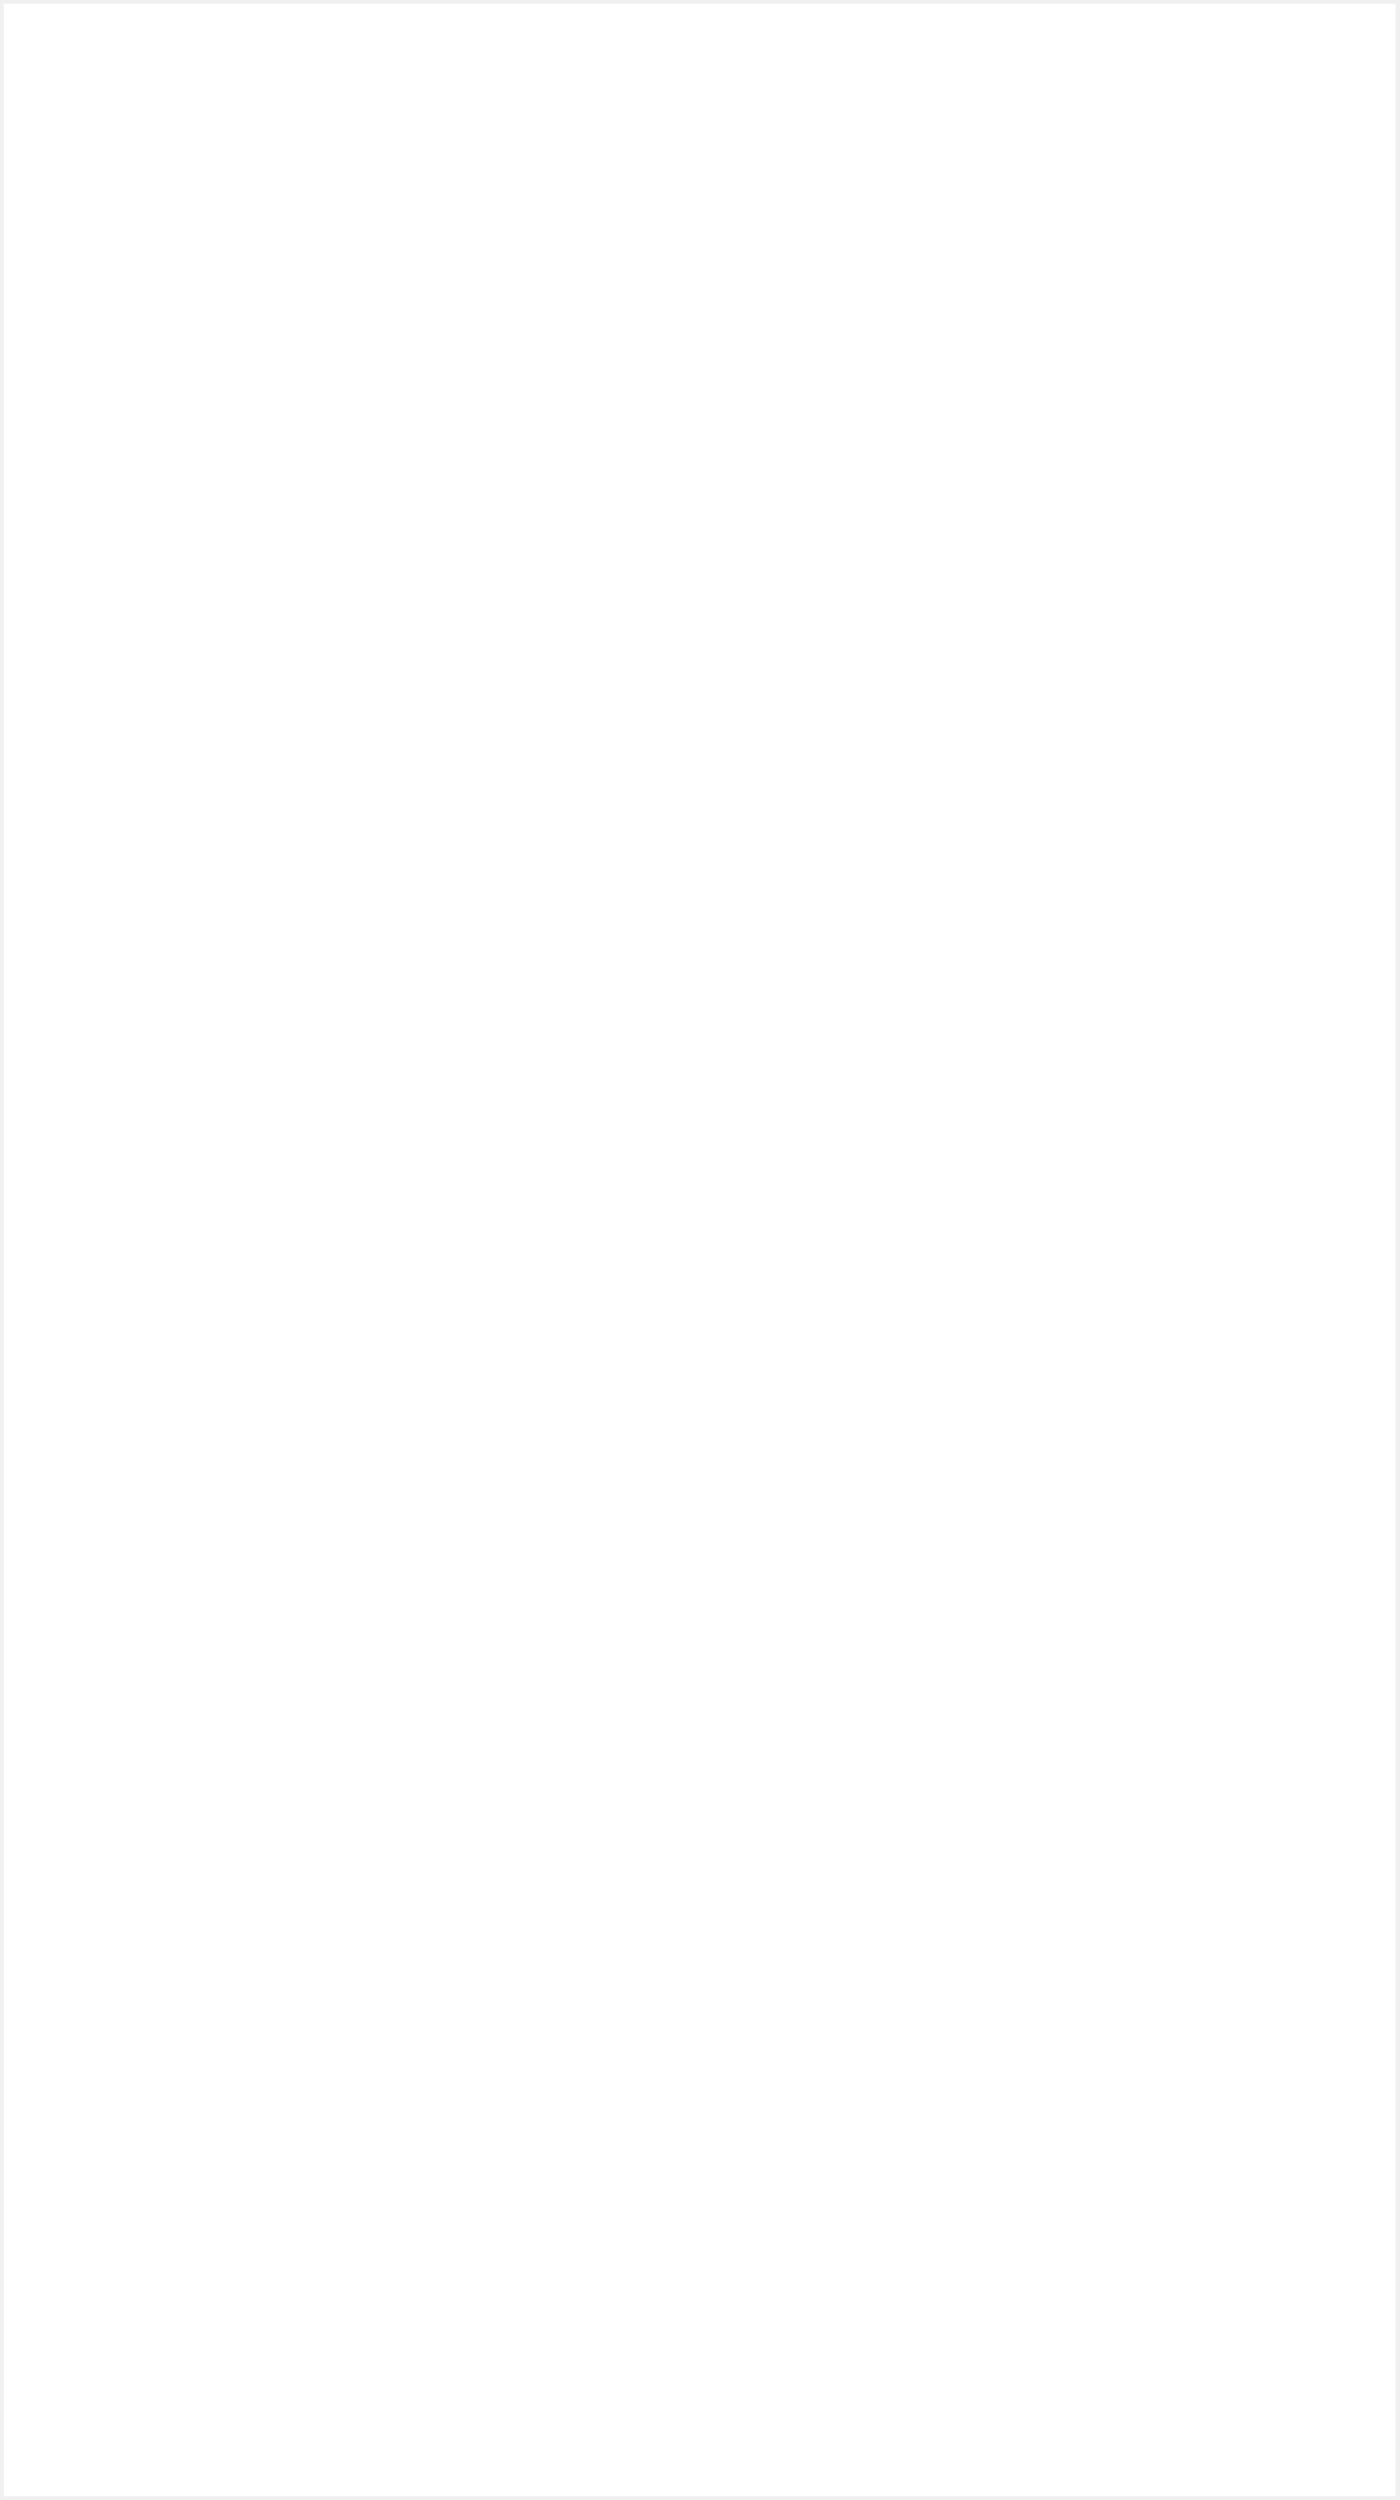
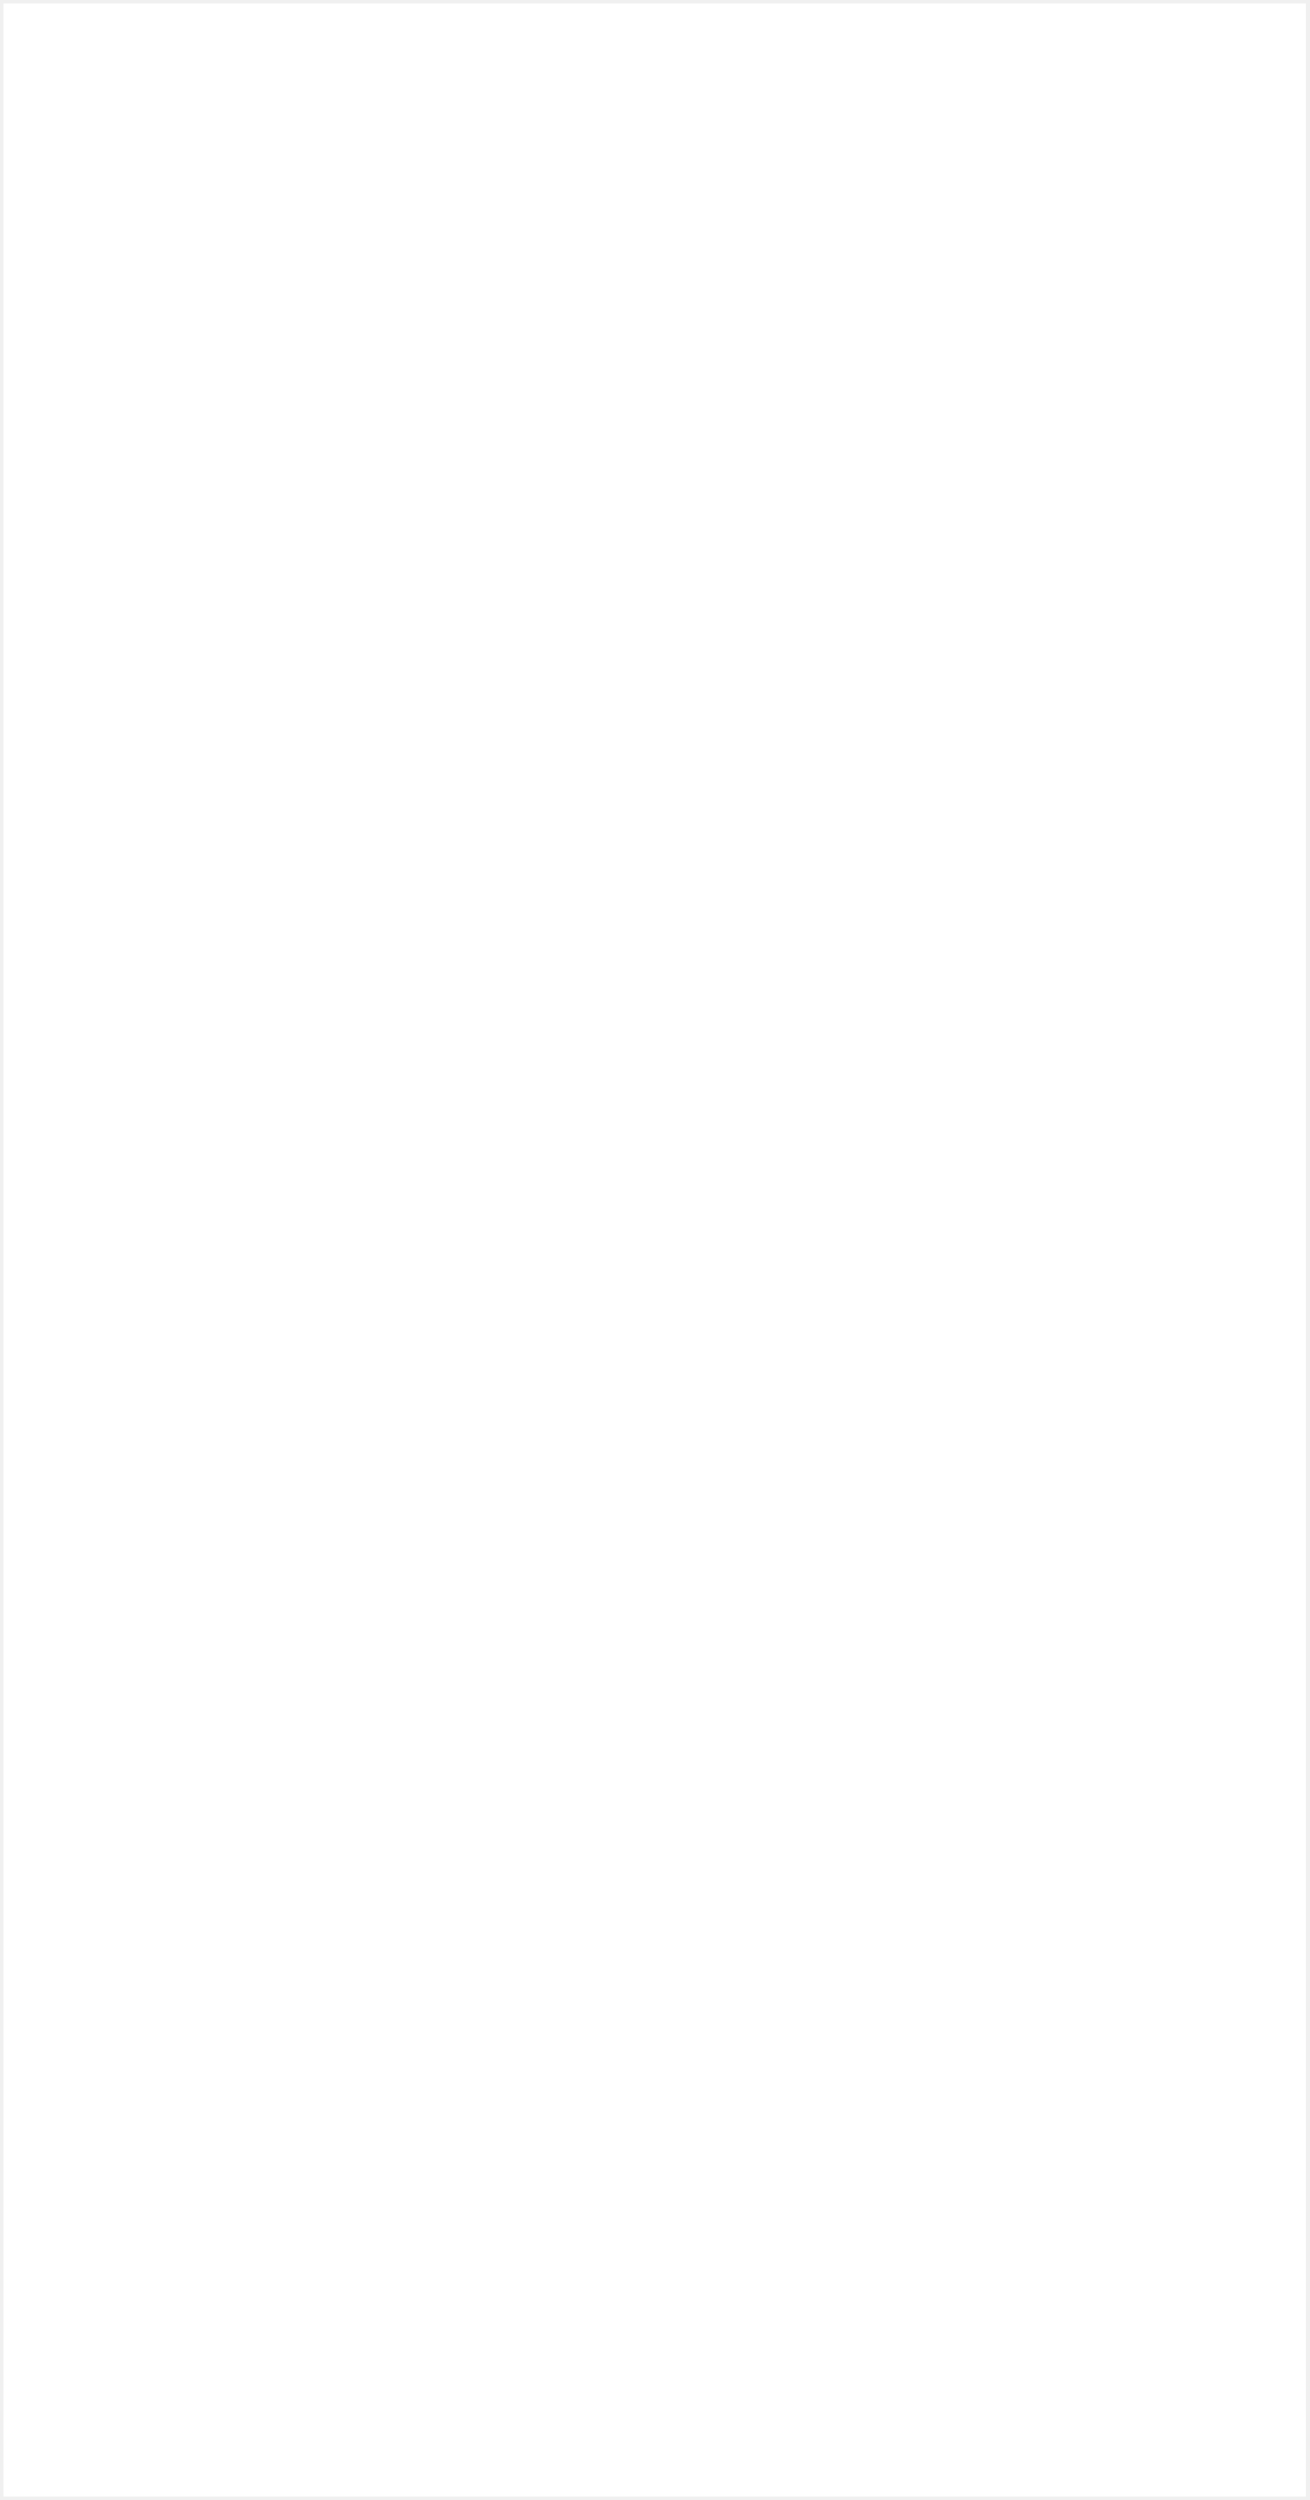
- <svg xmlns="http://www.w3.org/2000/svg" version="1.1" width="375px" height="670px">
-   <g transform="matrix(1 0 0 1 0 -31 )">
-     <path d="M 1 32  L 374 32  L 374 700  L 1 700  L 1 32  Z " fill-rule="nonzero" fill="#ffffff" stroke="none" />
+ <svg xmlns="http://www.w3.org/2000/svg" version="1.1" width="375px" height="716px">
+   <g transform="matrix(1 0 0 1 0 -88 )">
+     <path d="M 1 89  L 374 89  L 374 803  L 1 803  L 1 89  Z " fill-rule="nonzero" fill="#ffffff" stroke="none" />
  </g>
</svg>
